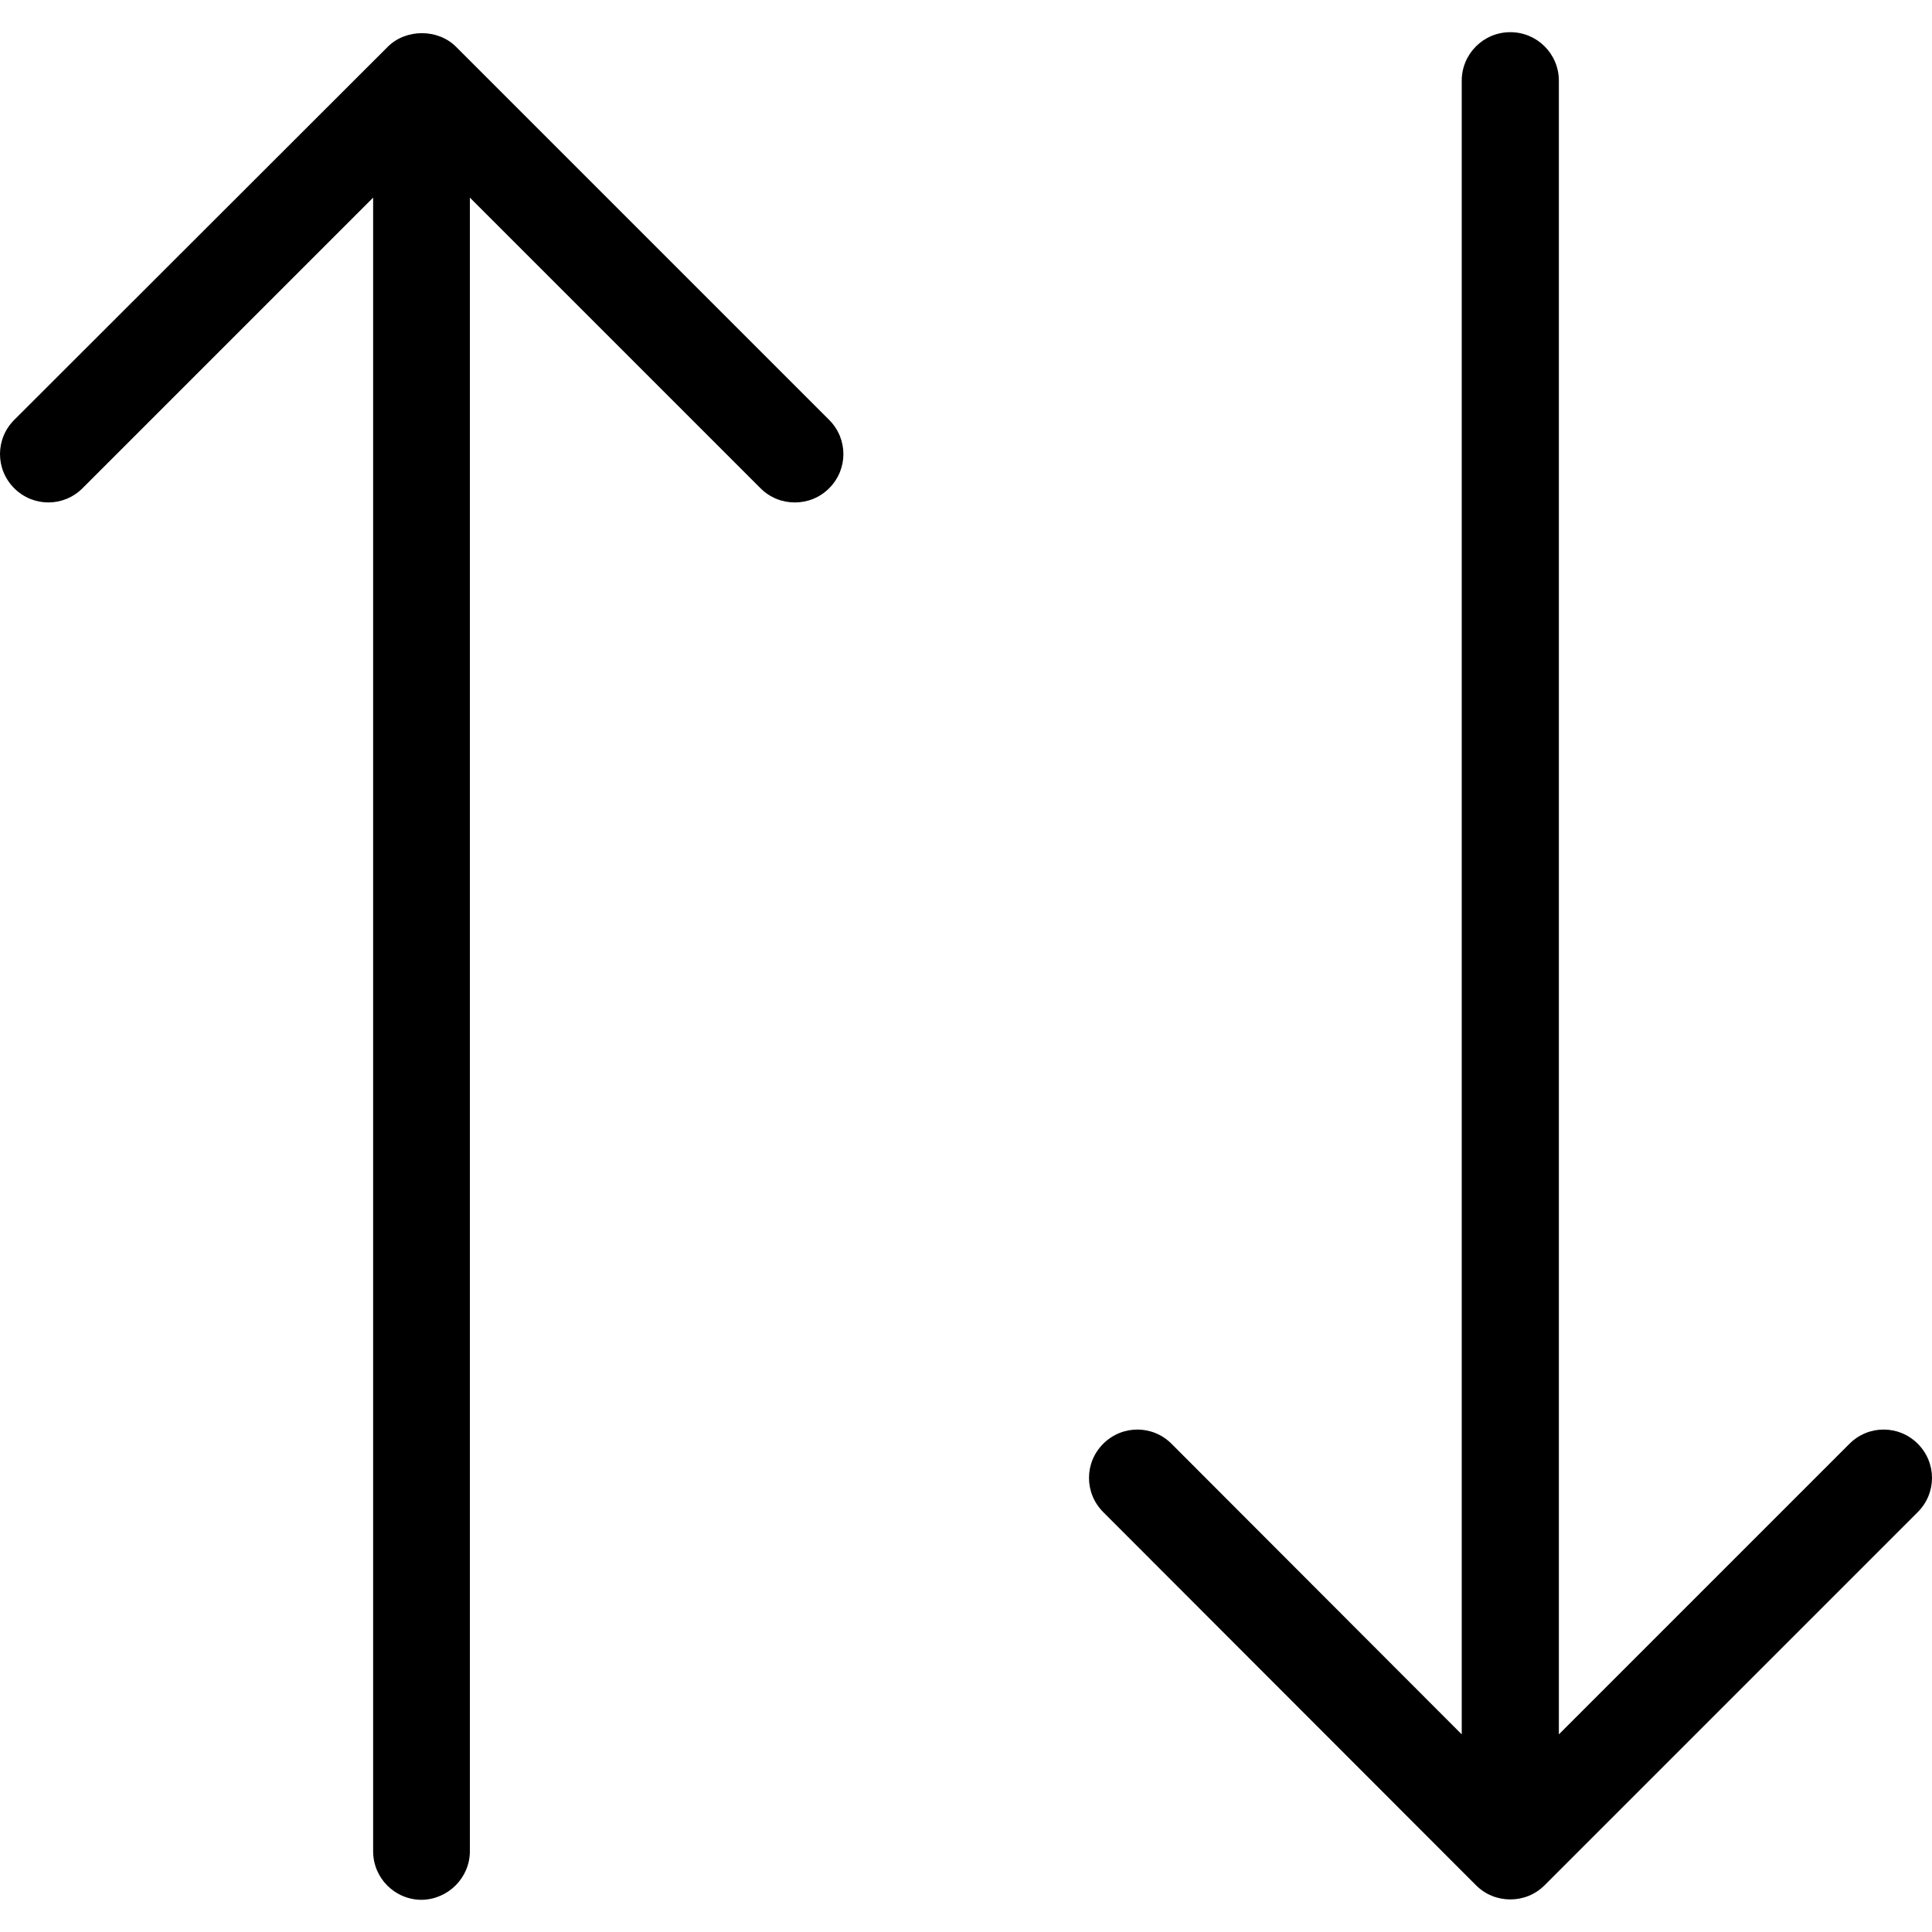
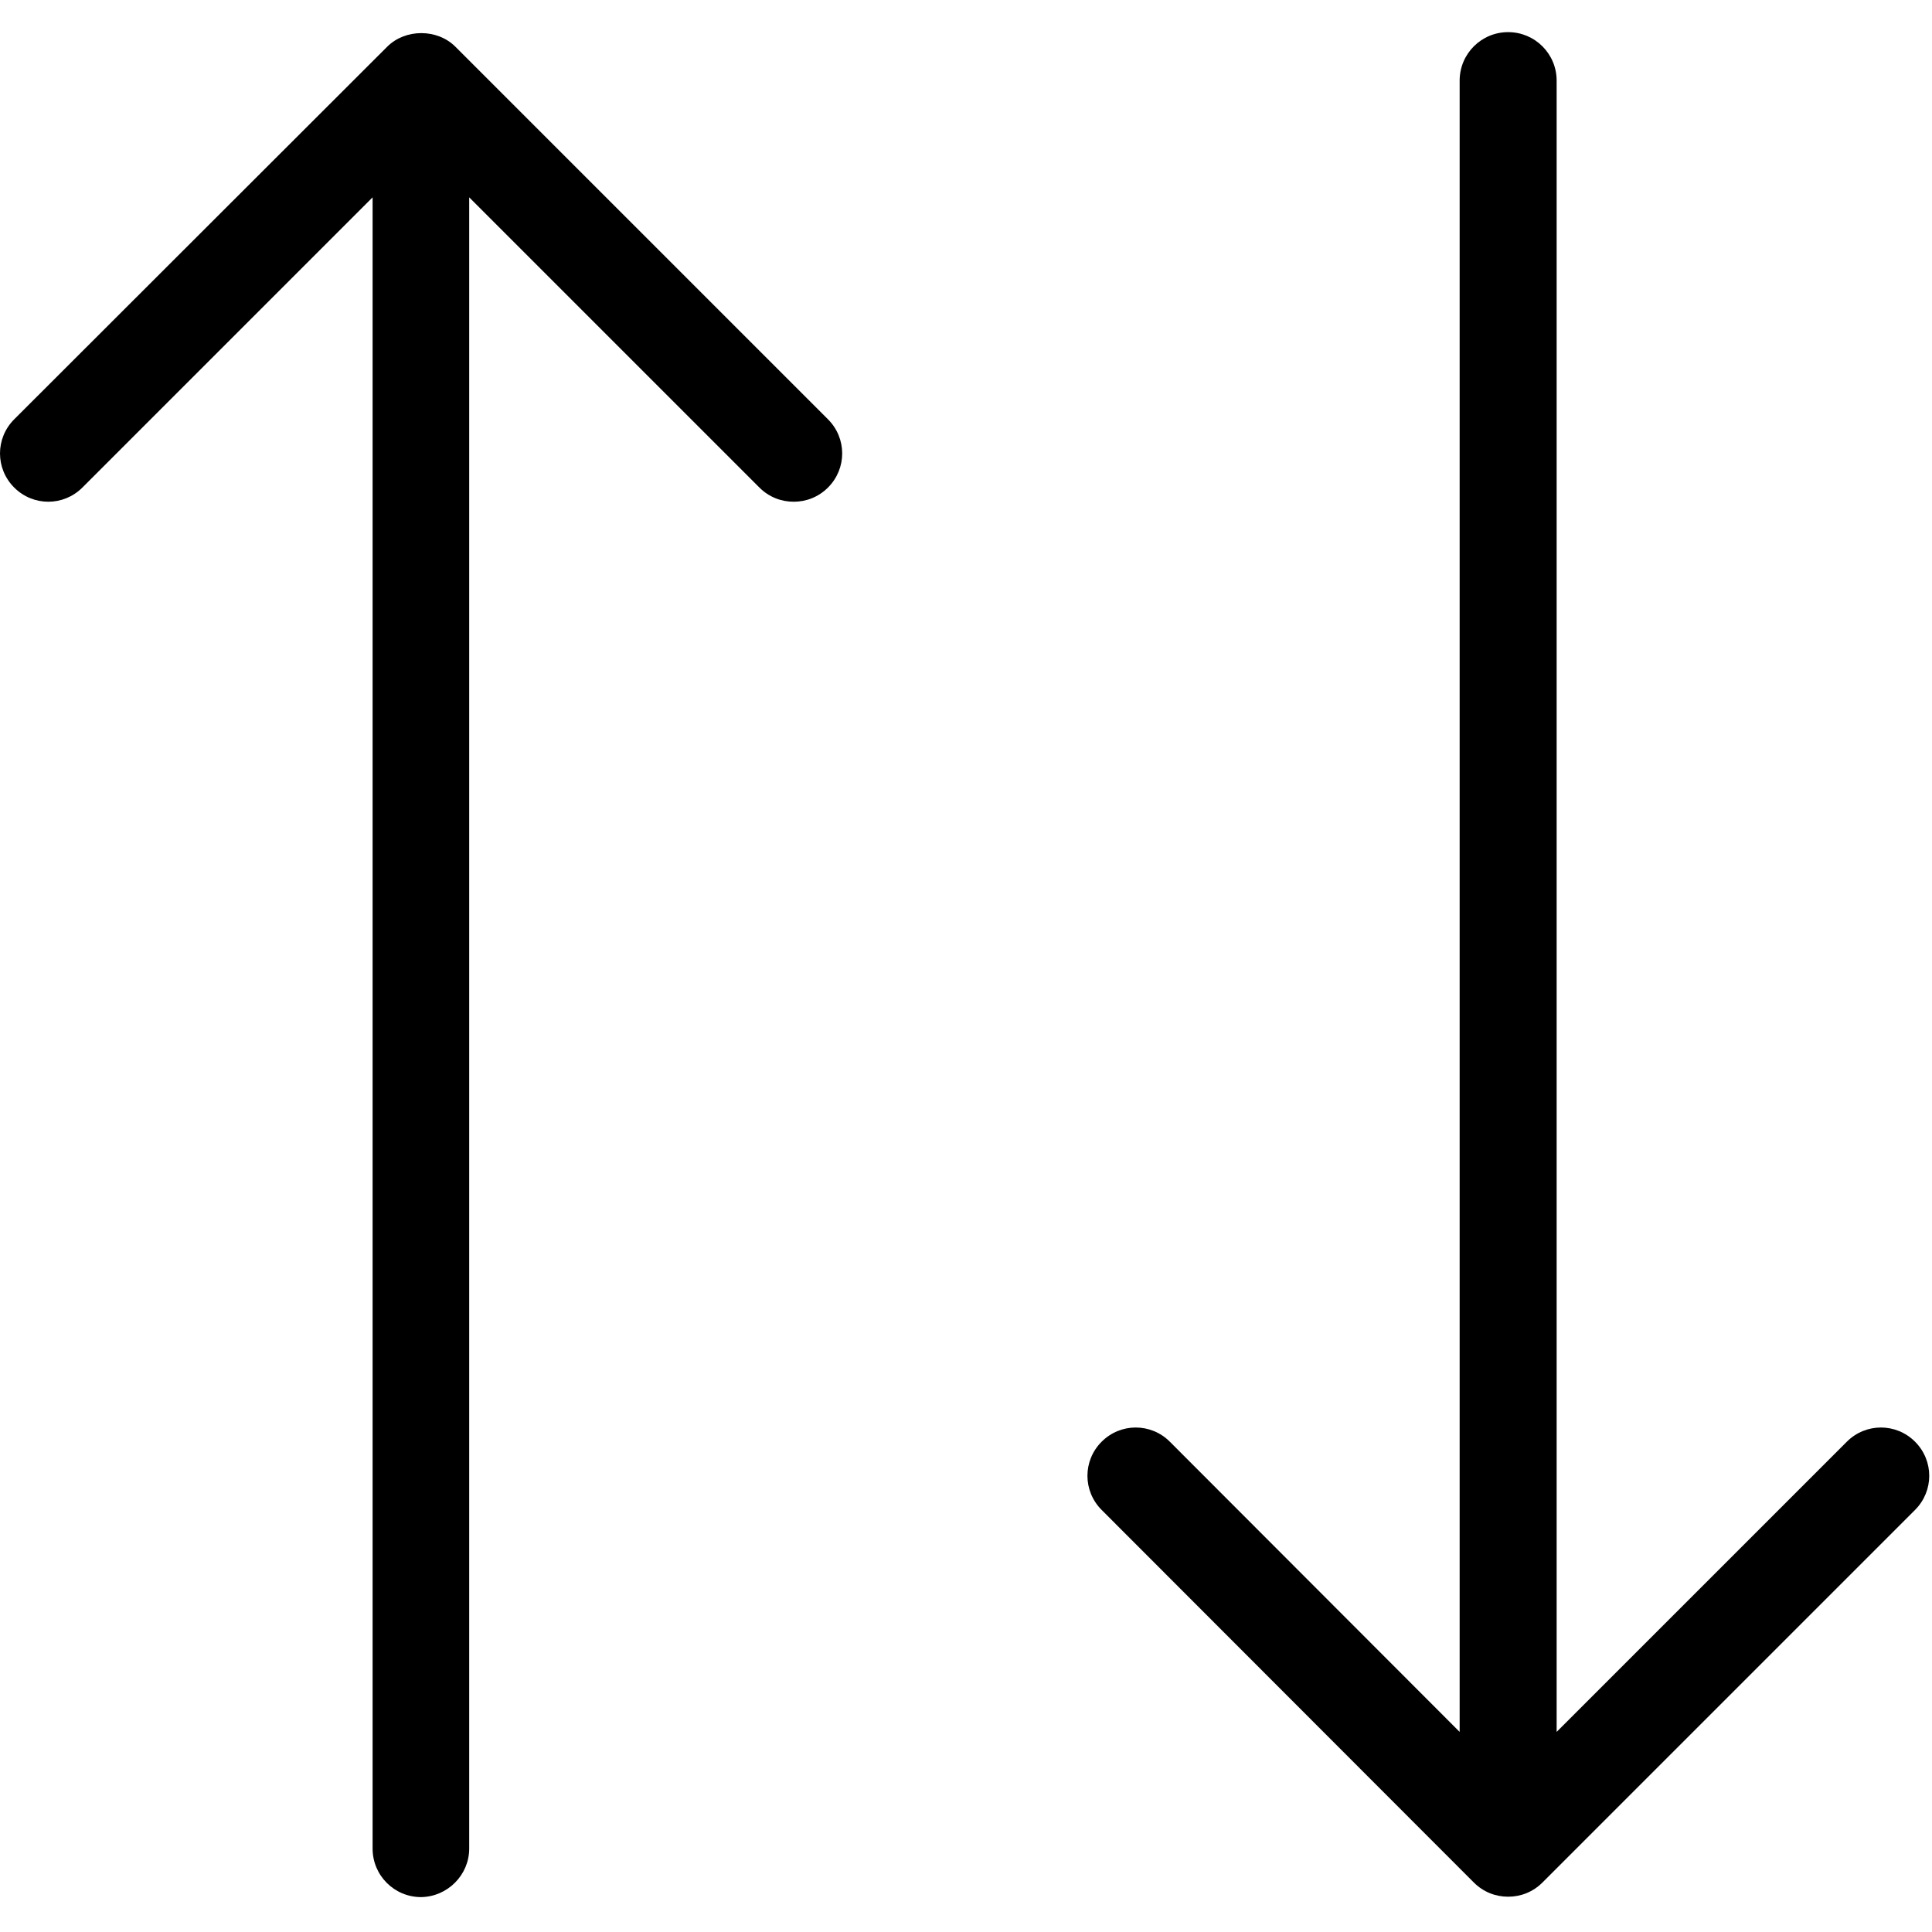
- <svg xmlns="http://www.w3.org/2000/svg" version="1.1" id="Capa_1" x="0px" y="0px" viewBox="0 0 489.3 489.3" style="enable-background:new 0 0 489.3 489.3;" xml:space="preserve">
-   <g>
-     <g>
-       <path d="M119,468.85V50.05l73.6,73.6c2.4,2.4,5.5,3.6,8.7,3.6s6.3-1.2,8.7-3.6c4.8-4.8,4.8-12.5,0-17.3l-94.5-94.5    c-4.6-4.6-12.7-4.6-17.3,0l-94.6,94.5c-4.8,4.8-4.8,12.5,0,17.3c4.8,4.8,12.5,4.8,17.3,0l73.6-73.6v418.8    c0,6.8,5.5,12.3,12.3,12.3C113.5,481.05,119,475.55,119,468.85z" />
-       <path d="M373.8,477.45c2.4,2.4,5.5,3.6,8.7,3.6s6.3-1.2,8.7-3.6l94.5-94.5c4.8-4.8,4.8-12.5,0-17.3s-12.5-4.8-17.3,0l-73.6,73.6    V20.45c0-6.8-5.5-12.3-12.3-12.3s-12.3,5.5-12.3,12.3v418.8l-73.5-73.6c-4.8-4.8-12.5-4.8-17.3,0s-4.8,12.5,0,17.3L373.8,477.45z" />
-     </g>
-   </g>
-   <g>
- </g>
-   <g>
- </g>
-   <g>
- </g>
-   <g>
- </g>
-   <g>
- </g>
-   <g>
- </g>
-   <g>
- </g>
-   <g>
- </g>
-   <g>
- </g>
-   <g>
- </g>
-   <g>
- </g>
-   <g>
- </g>
-   <g>
- </g>
-   <g>
- </g>
-   <g>
- </g>
+ <svg xmlns="http://www.w3.org/2000/svg" viewBox="0 0 490 490" style="enable-background:new 0 0 490 490;" xml:space="preserve">
+   <path d="M119,468.85V50.05l73.6,73.6c2.4,2.4,5.5,3.6,8.7,3.6s6.3-1.2,8.7-3.6c4.8-4.8,4.8-12.5,0-17.3l-94.5-94.5    c-4.6-4.6-12.7-4.6-17.3,0l-94.6,94.5c-4.8,4.8-4.8,12.5,0,17.3c4.8,4.8,12.5,4.8,17.3,0l73.6-73.6v418.8    c0,6.8,5.5,12.3,12.3,12.3C113.5,481.05,119,475.55,119,468.85z" />
+   <path d="M373.8,477.45c2.4,2.4,5.5,3.6,8.7,3.6s6.3-1.2,8.7-3.6l94.5-94.5c4.8-4.8,4.8-12.5,0-17.3s-12.5-4.8-17.3,0l-73.6,73.6    V20.45c0-6.8-5.5-12.3-12.3-12.3s-12.3,5.5-12.3,12.3v418.8l-73.5-73.6c-4.8-4.8-12.5-4.8-17.3,0s-4.8,12.5,0,17.3L373.8,477.45z" />
</svg>
